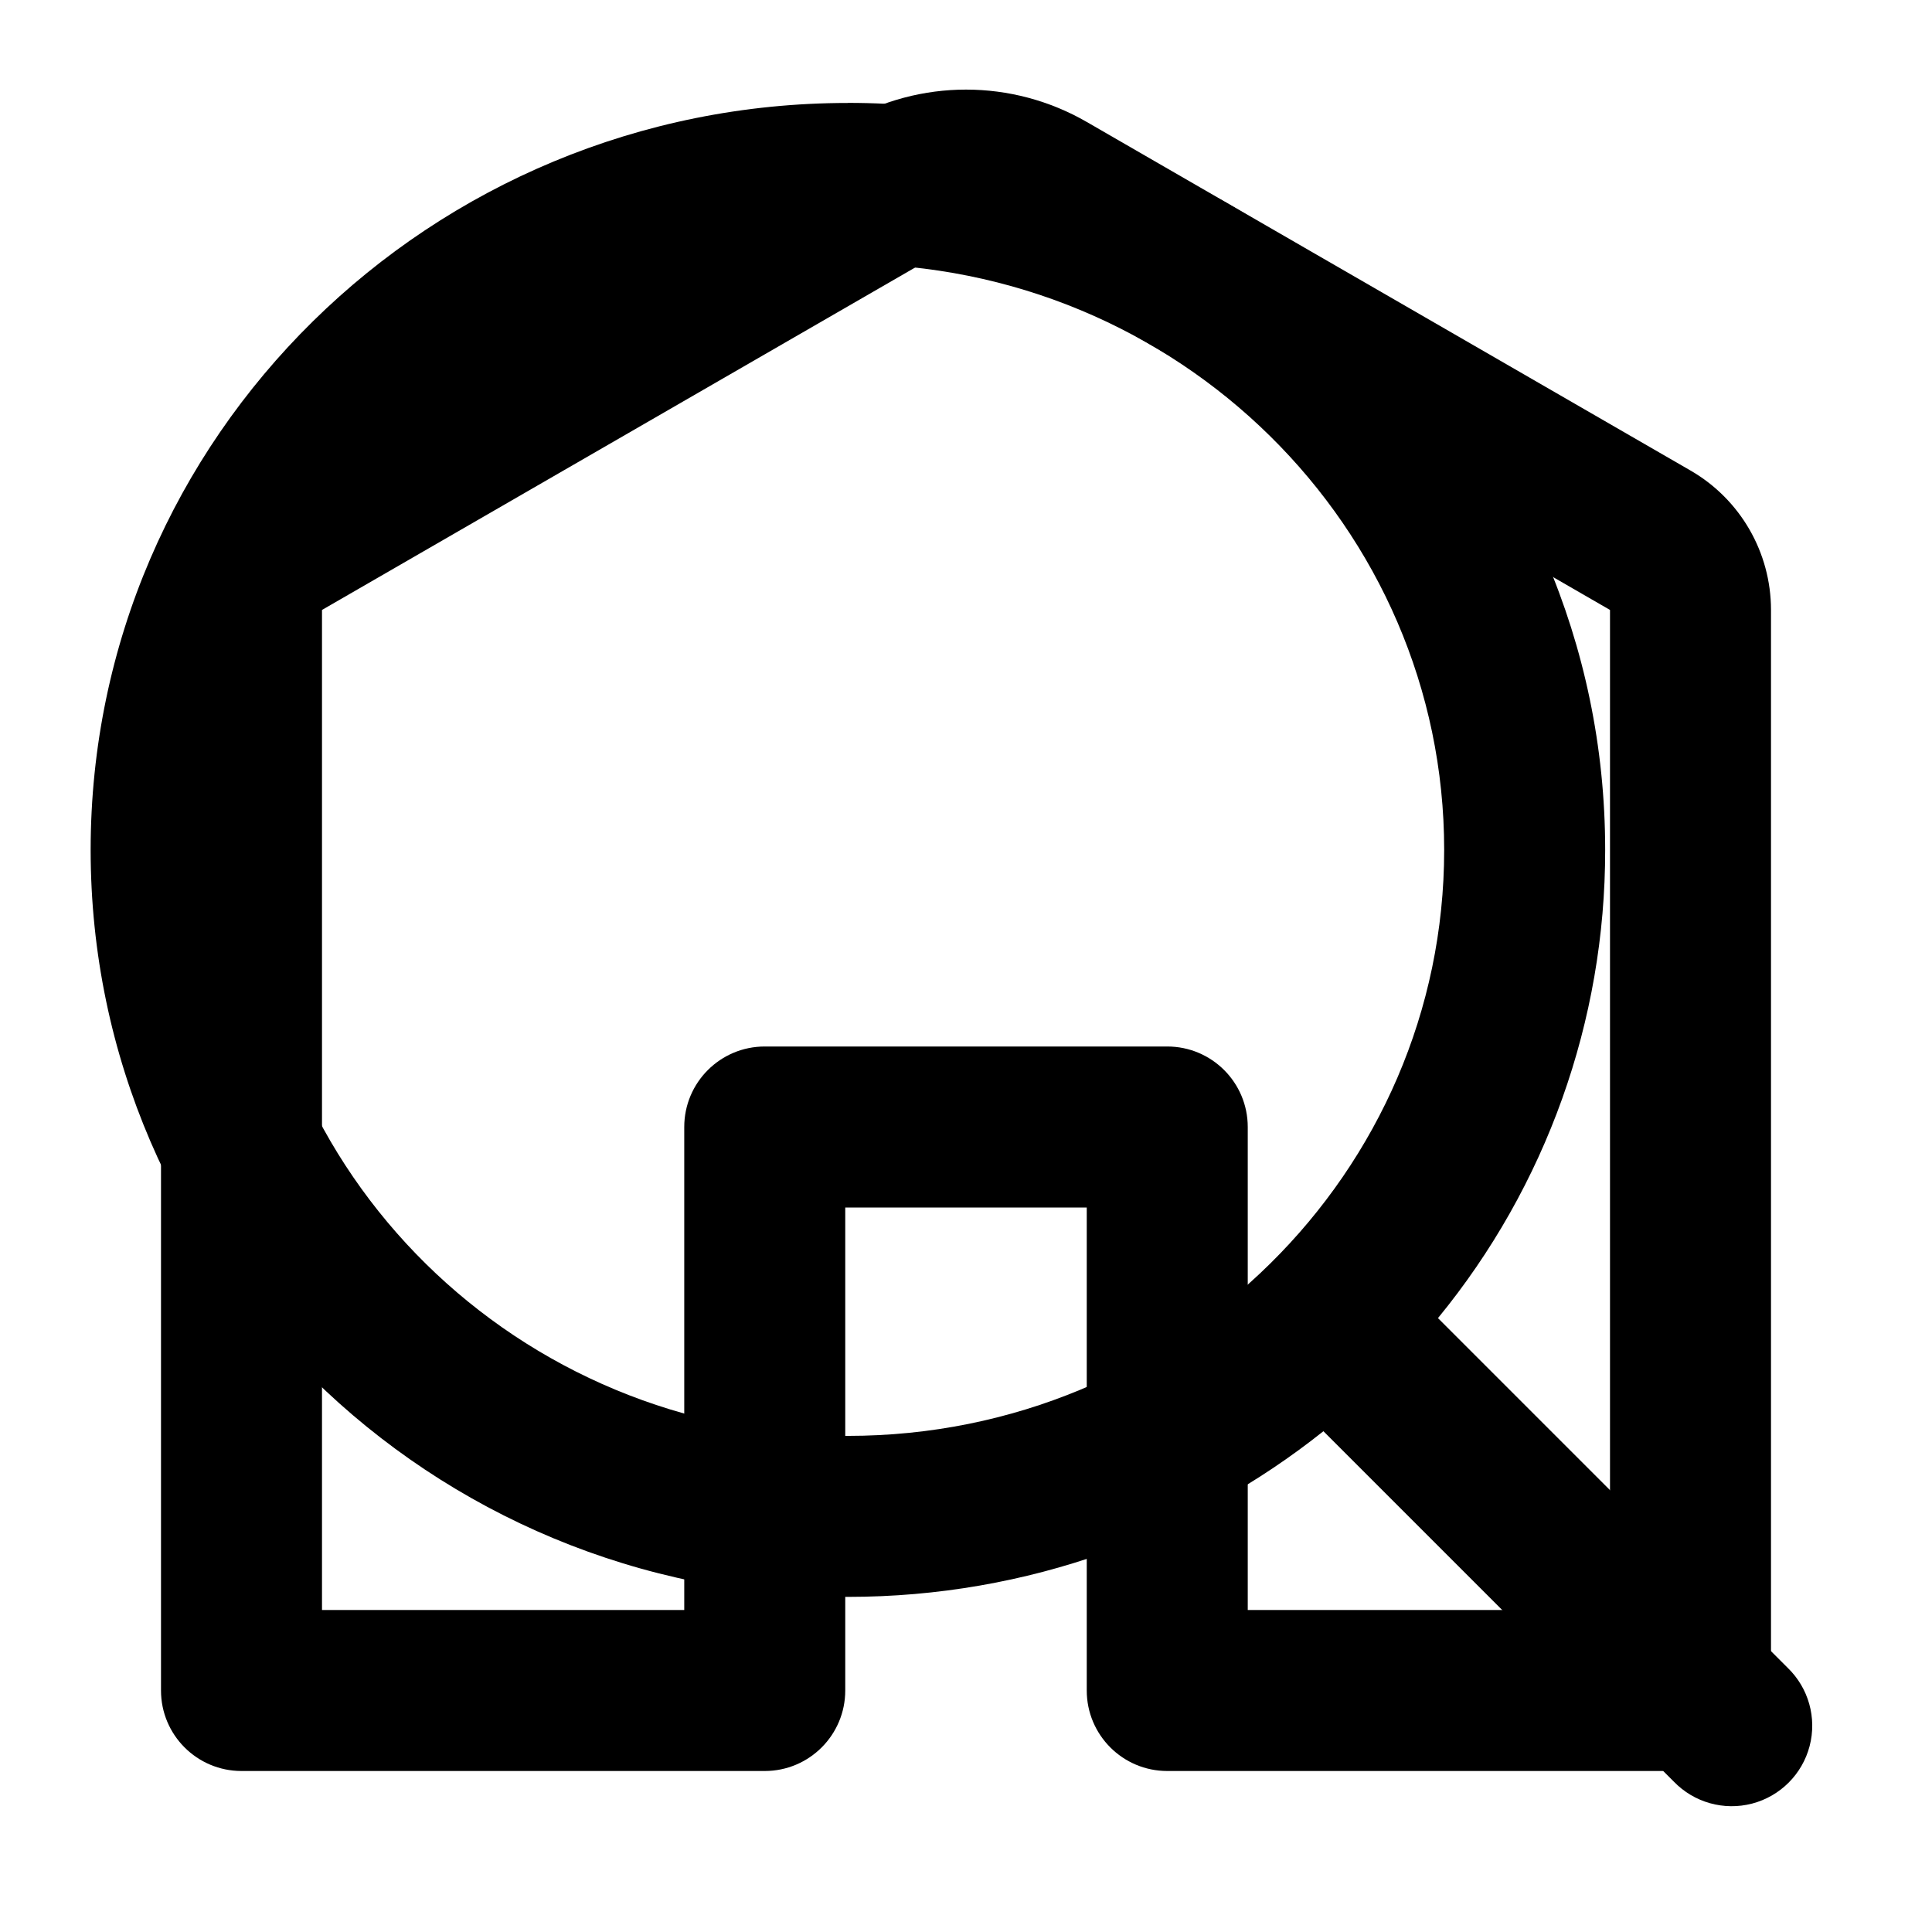
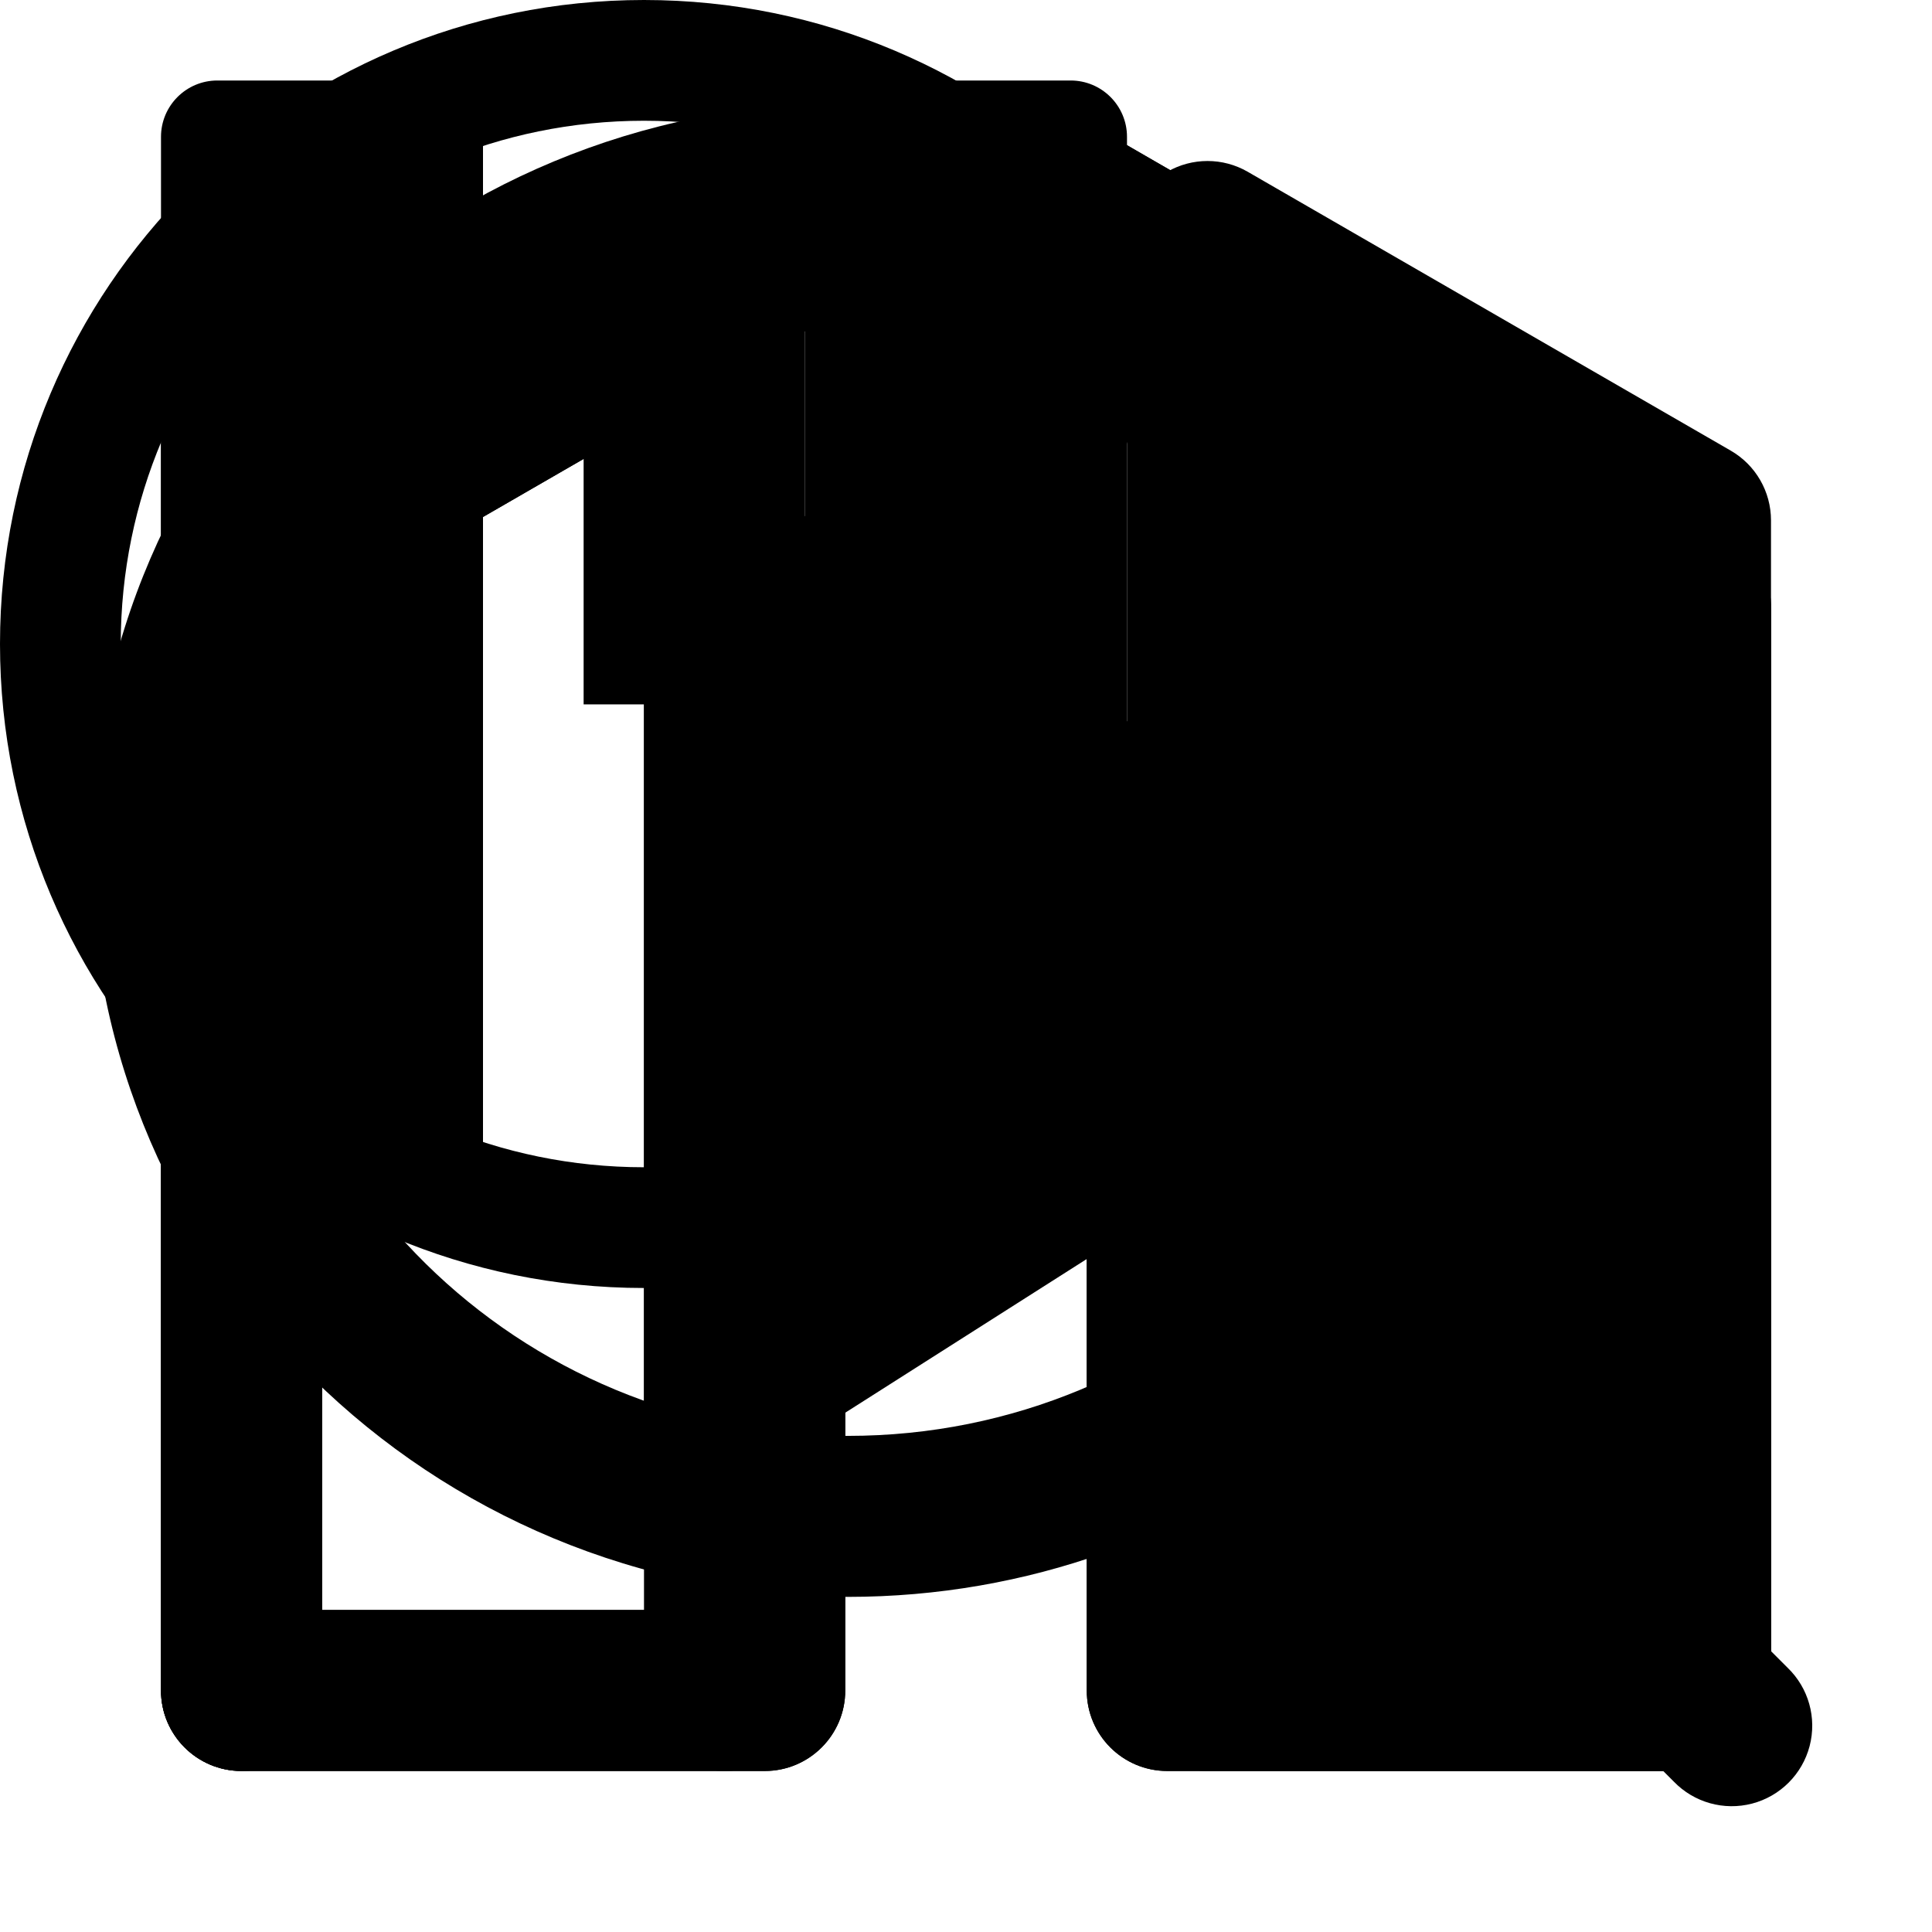
<svg xmlns="http://www.w3.org/2000/svg" height="24" width="24" viewBox="0 0 24 24" fill="currentColor">
-   @if (icon === 'home') {
+   @if (icon === Icons.Home) {
    <path d="M12.5 3.247a1 1 0 0 0-1 0L4 7.577V20h4.5v-6a1 1 0 0 1 1-1h5a1 1 0 0 1 1 1v6H20V7.577l-7.5-4.33zm-2-1.732a3 3 0 0 1 3 0l7.5 4.33a2 2 0 0 1 1 1.732V21a1 1 0 0 1-1 1h-6.5a1 1 0 0 1-1-1v-6h-3v6a1 1 0 0 1-1 1H3a1 1 0 0 1-1-1V7.577a2 2 0 0 1 1-1.732l7.5-4.33z" />
+   } @else if (icon === Icons.Search) {
+     <path d="M10.533 1.279c-5.18 0-9.407 4.14-9.407 9.279s4.226 9.279 9.407 9.279c2.234 0 4.29-.77 5.907-2.058l4.353 4.353a1 1 0 1 0 1.414-1.414l-4.344-4.344a9.157 9.157 0 0 0 2.077-5.816c0-5.14-4.226-9.28-9.407-9.28zm-7.407 9.279c0-4.006 3.302-7.28 7.407-7.28s7.407 3.274 7.407 7.28-3.302 7.279-7.407 7.279-7.407-3.273-7.407-7.28z" />
+   } @else if (icon === Icons.Library) {
+     <path d="M3 22a1 1 0 0 1-1-1V3a1 1 0 0 1 2 0v18a1 1 0 0 1-1 1zM15.5 2.134A1 1 0 0 0 14 3v18a1 1 0 0 0 1 1h6a1 1 0 0 0 1-1V6.464a1 1 0 0 0-.5-.866l-6-3.464zM9 2a1 1 0 0 0-1 1v18a1 1 0 1 0 2 0V3a1 1 0 0 0-1-1z" />
+   } @else if (icon === Icons.Pause) {
+     <path d="M2.7 1a.7.7 0 0 0-.7.7v12.6a.7.7 0 0 0 .7.7h2.6a.7.7 0 0 0 .7-.7V1.7a.7.7 0 0 0-.7-.7H2.7zm8 0a.7.7 0 0 0-.7.7v12.6a.7.7 0 0 0 .7.7h2.6a.7.7 0 0 0 .7-.7V1.7a.7.7 0 0 0-.7-.7h-2.6z" />
+   } @else if (icon === Icons.Play) {
+     <path fill="currentColor" d="M8 5.14v14l11-7-11-7z" />
+   } @else if (icon === Icons.Time) {
+     <path d="M8 1.5a6.5 6.5 0 1 0 0 13 6.5 6.5 0 0 0 0-13zM0 8a8 8 0 1 1 16 0A8 8 0 0 1 0 8z" />
+   <path d="M8 3.25a.75.75 0 0 1 .75.75v3.25H11a.75.75 0 0 1 0 1.5H7.25V4A.75.75 0 0 1 8 3.25z" />
  } @else {
-     <path d="M10.533 1.279c-5.18 0-9.407 4.14-9.407 9.279s4.226 9.279 9.407 9.279c2.234 0 4.29-.77 5.907-2.058l4.353 4.353a1 1 0 1 0 1.414-1.414l-4.344-4.344a9.157 9.157 0 0 0 2.077-5.816c0-5.14-4.226-9.28-9.407-9.28zm-7.407 9.279c0-4.006 3.302-7.28 7.407-7.28s7.407 3.274 7.407 7.28-3.302 7.279-7.407 7.279-7.407-3.273-7.407-7.28z" />
+     <path d="M12.5 3.247a1 1 0 0 0-1 0L4 7.577V20h4.5v-6a1 1 0 0 1 1-1h5a1 1 0 0 1 1 1v6H20V7.577l-7.5-4.33zm-2-1.732a3 3 0 0 1 3 0l7.5 4.33a2 2 0 0 1 1 1.732V21a1 1 0 0 1-1 1h-6.5a1 1 0 0 1-1-1v-6h-3v6a1 1 0 0 1-1 1H3a1 1 0 0 1-1-1V7.577a2 2 0 0 1 1-1.732l7.5-4.33z" />
  }
</svg>
